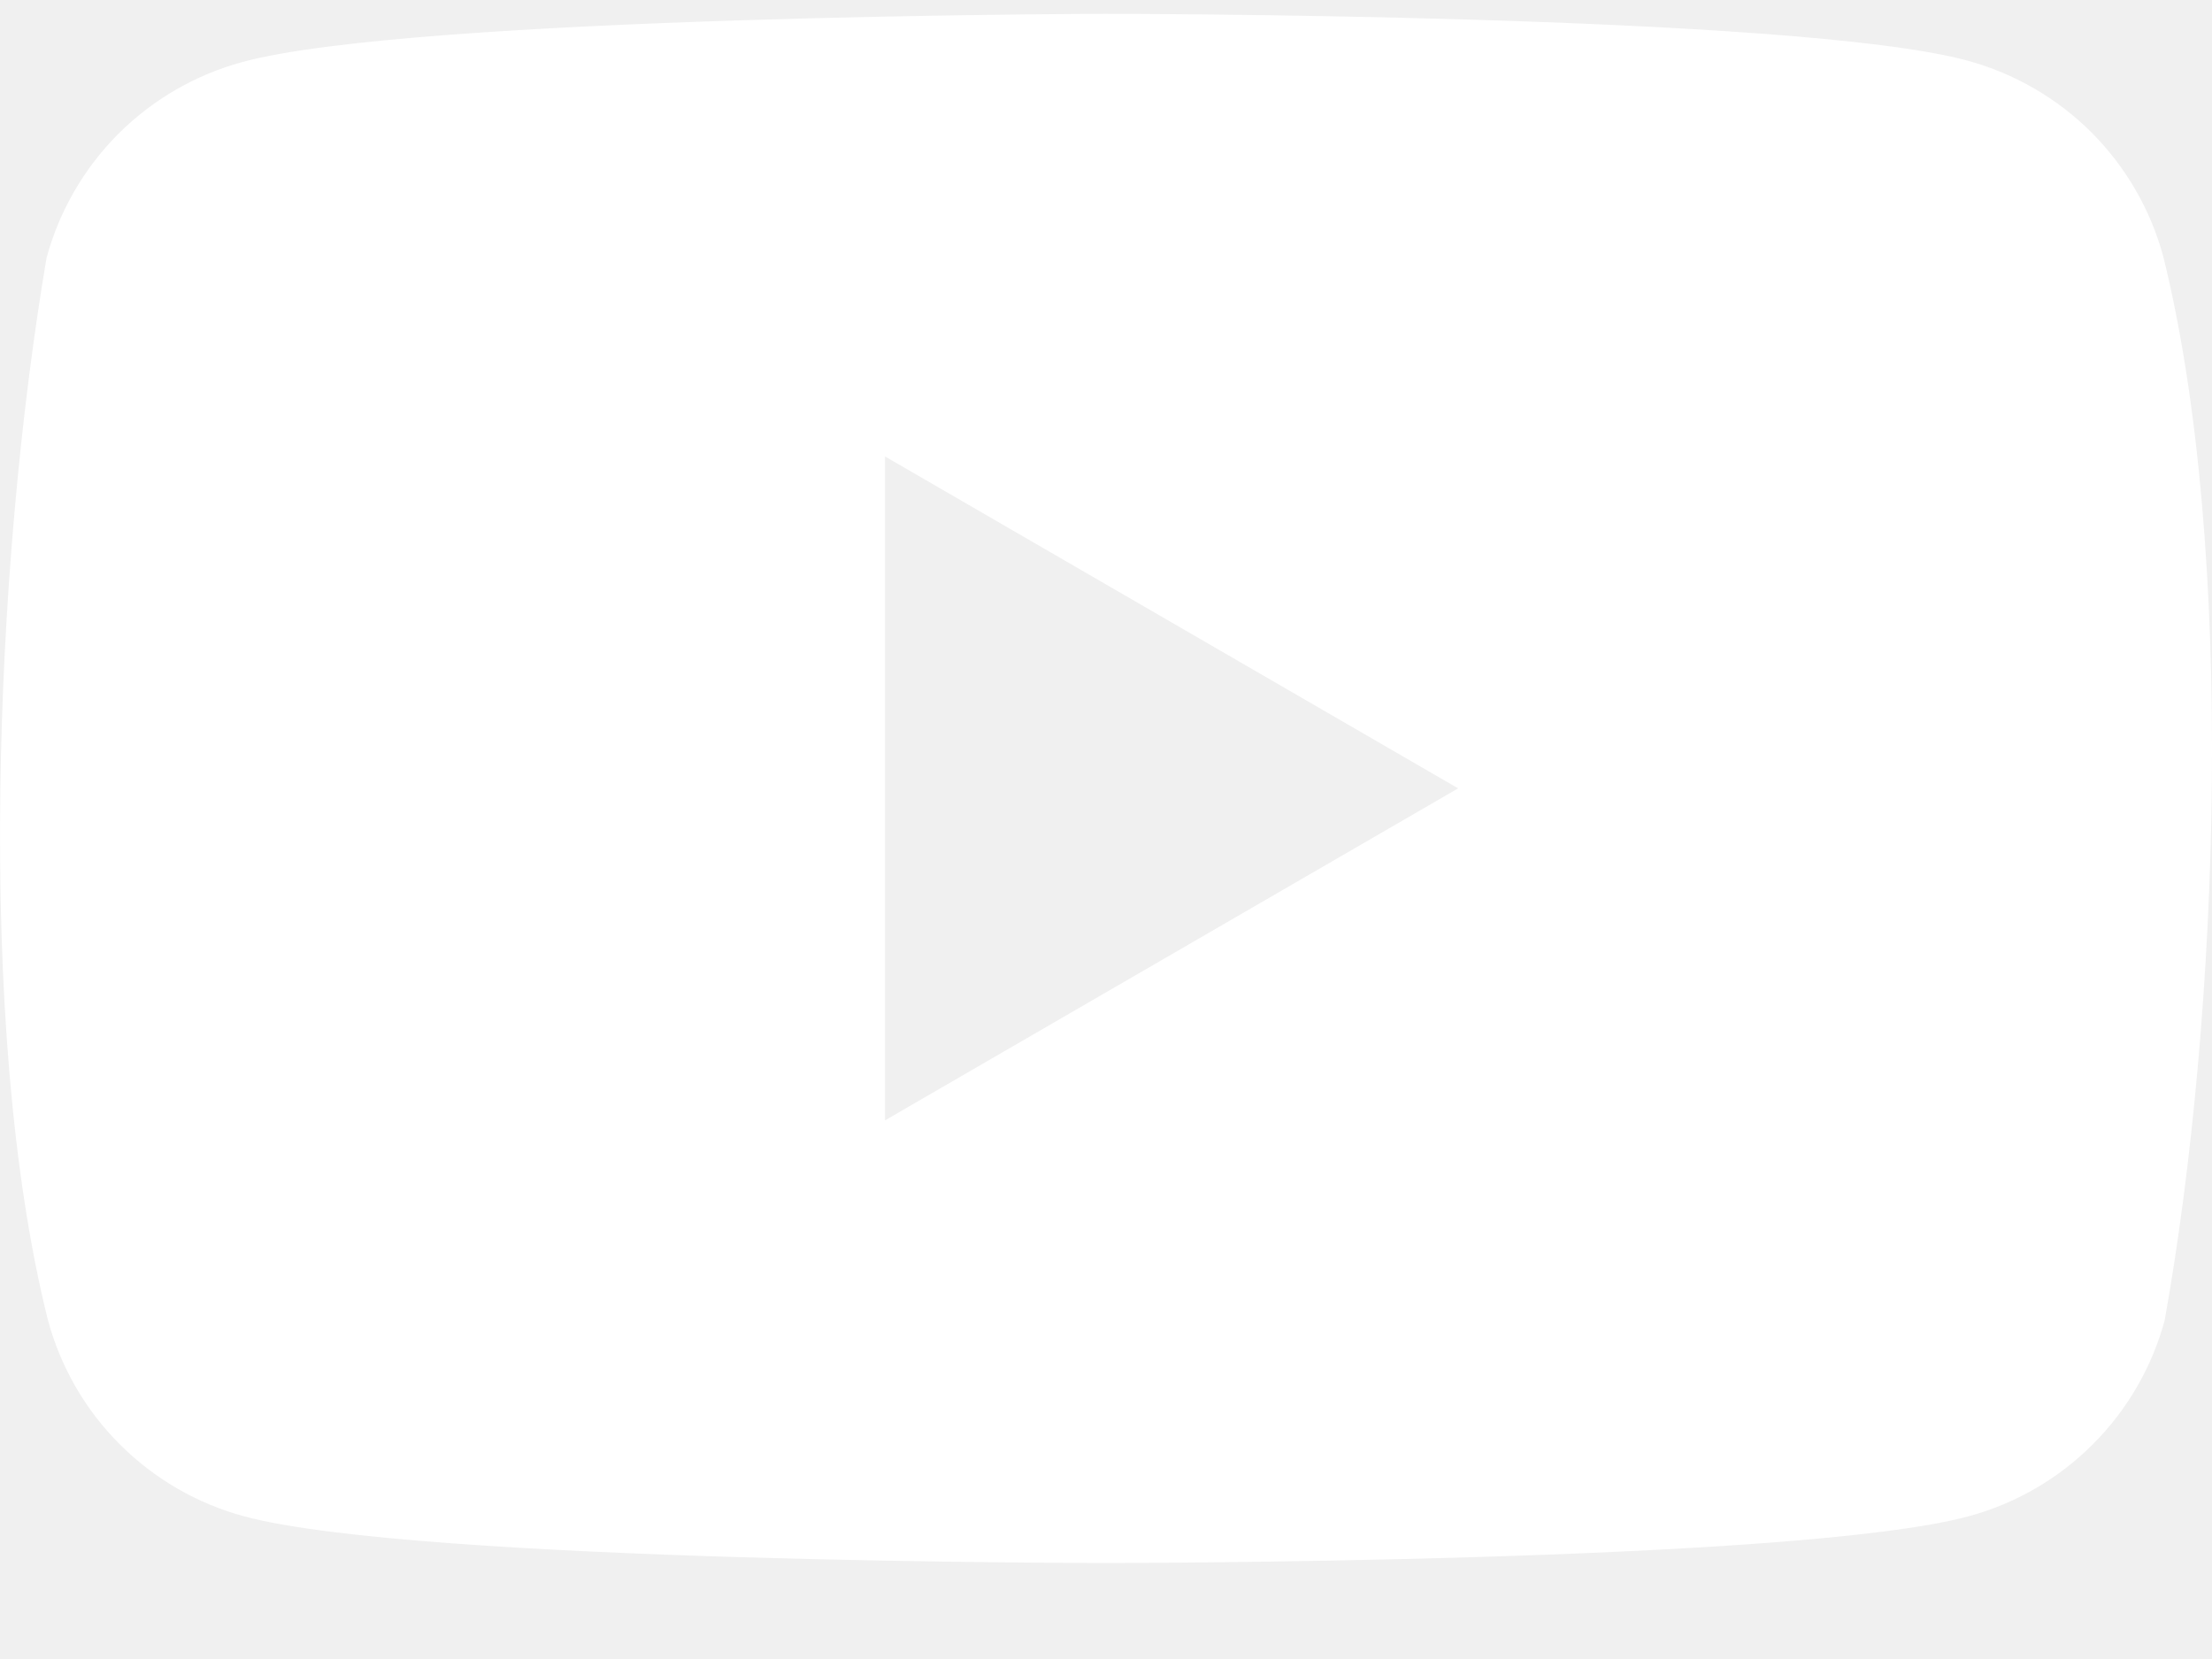
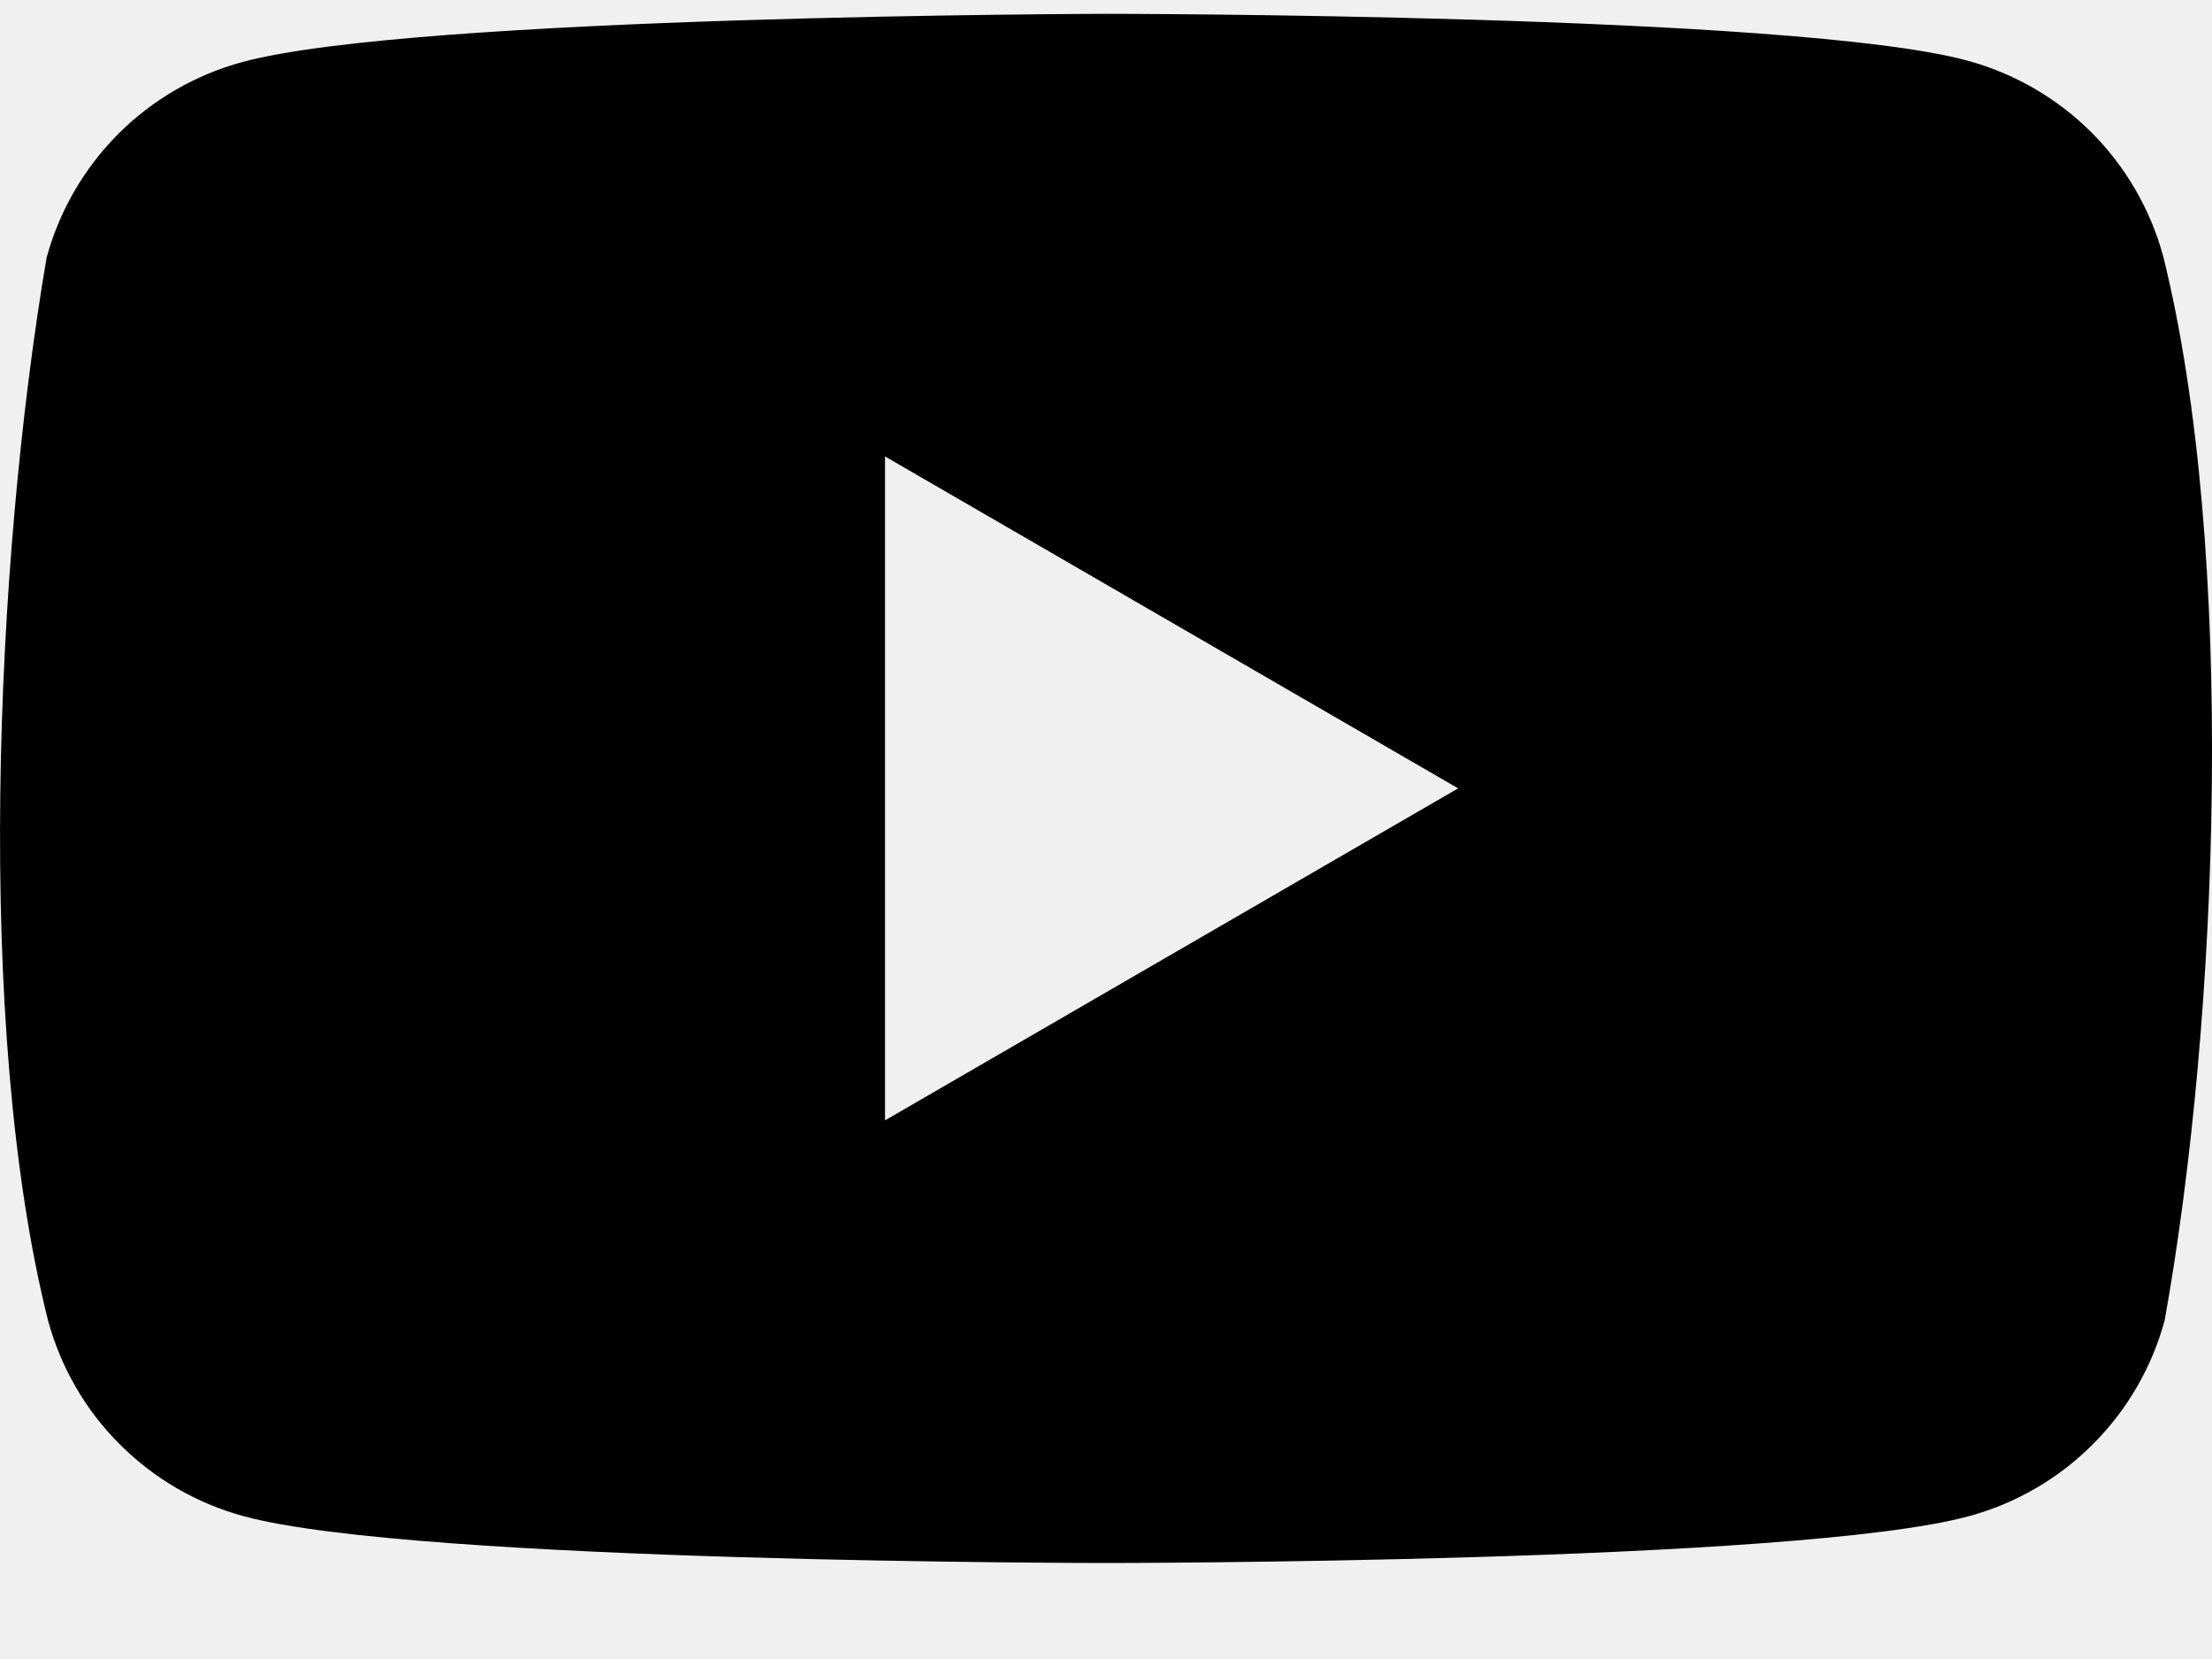
- <svg xmlns="http://www.w3.org/2000/svg" width="20" height="15" viewBox="0 0 20 15" fill="none">
-   <path fill-rule="evenodd" clip-rule="evenodd" d="M18.91 1.197C19.22 1.508 19.444 1.894 19.559 2.318C20.219 4.977 20.067 9.177 19.572 11.938C19.457 12.362 19.233 12.749 18.922 13.059C18.612 13.37 18.225 13.594 17.801 13.709C16.249 14.132 10.003 14.132 10.003 14.132C10.003 14.132 3.756 14.132 2.204 13.709C1.78 13.594 1.394 13.37 1.083 13.059C0.772 12.749 0.549 12.362 0.434 11.938C-0.23 9.291 -0.048 5.089 0.421 2.331C0.536 1.907 0.76 1.521 1.07 1.21C1.381 0.9 1.767 0.676 2.191 0.561C3.743 0.138 9.99 0.125 9.99 0.125C9.99 0.125 16.236 0.125 17.788 0.548C18.212 0.663 18.599 0.887 18.91 1.197ZM13.184 7.128L8.002 10.13V4.127L13.184 7.128Z" fill="white" />
+ <svg xmlns="http://www.w3.org/2000/svg" width="20" height="15" viewBox="0 0 20 15">
+   <path fill-rule="evenodd" clip-rule="evenodd" d="M18.91 1.197C19.22 1.508 19.444 1.894 19.559 2.318C20.219 4.977 20.067 9.177 19.572 11.938C19.457 12.362 19.233 12.749 18.922 13.059C18.612 13.37 18.225 13.594 17.801 13.709C16.249 14.132 10.003 14.132 10.003 14.132C10.003 14.132 3.756 14.132 2.204 13.709C1.78 13.594 1.394 13.37 1.083 13.059C0.772 12.749 0.549 12.362 0.434 11.938C-0.23 9.291 -0.048 5.089 0.421 2.331C0.536 1.907 0.76 1.521 1.07 1.21C1.381 0.9 1.767 0.676 2.191 0.561C3.743 0.138 9.99 0.125 9.99 0.125C9.99 0.125 16.236 0.125 17.788 0.548C18.212 0.663 18.599 0.887 18.91 1.197ZM13.184 7.128L8.002 10.13V4.127L13.184 7.128Z" />
</svg>
